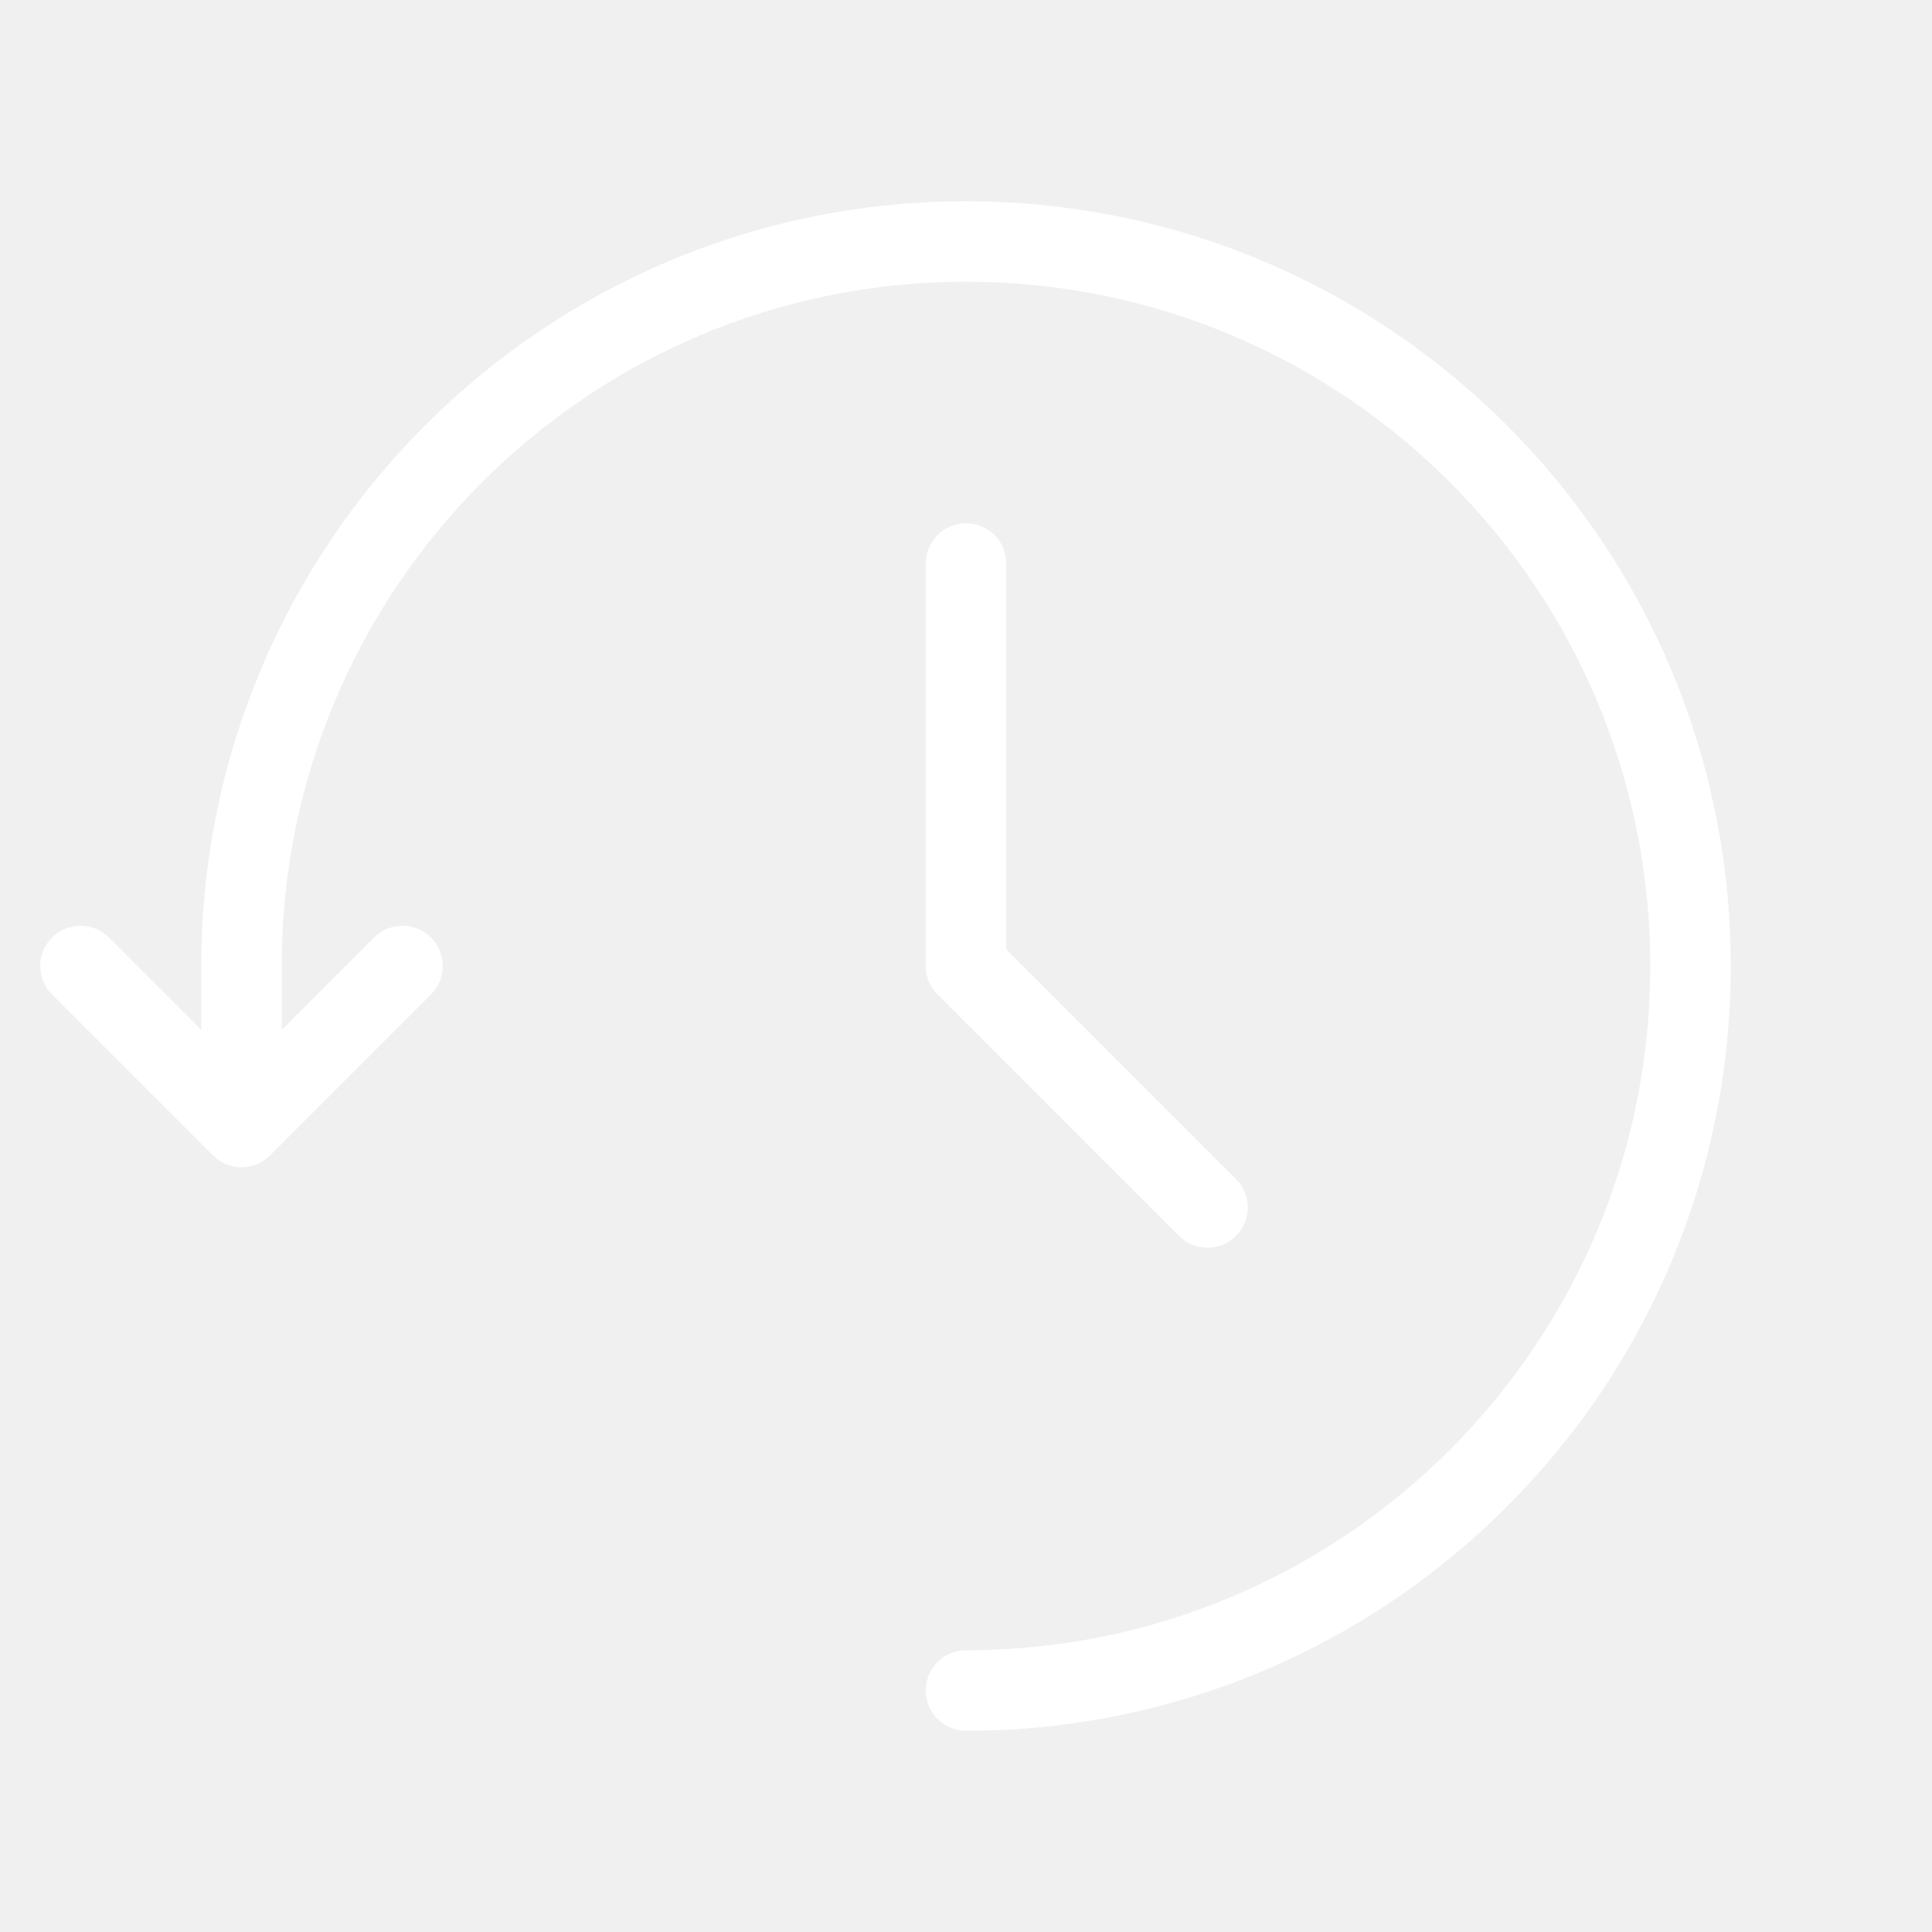
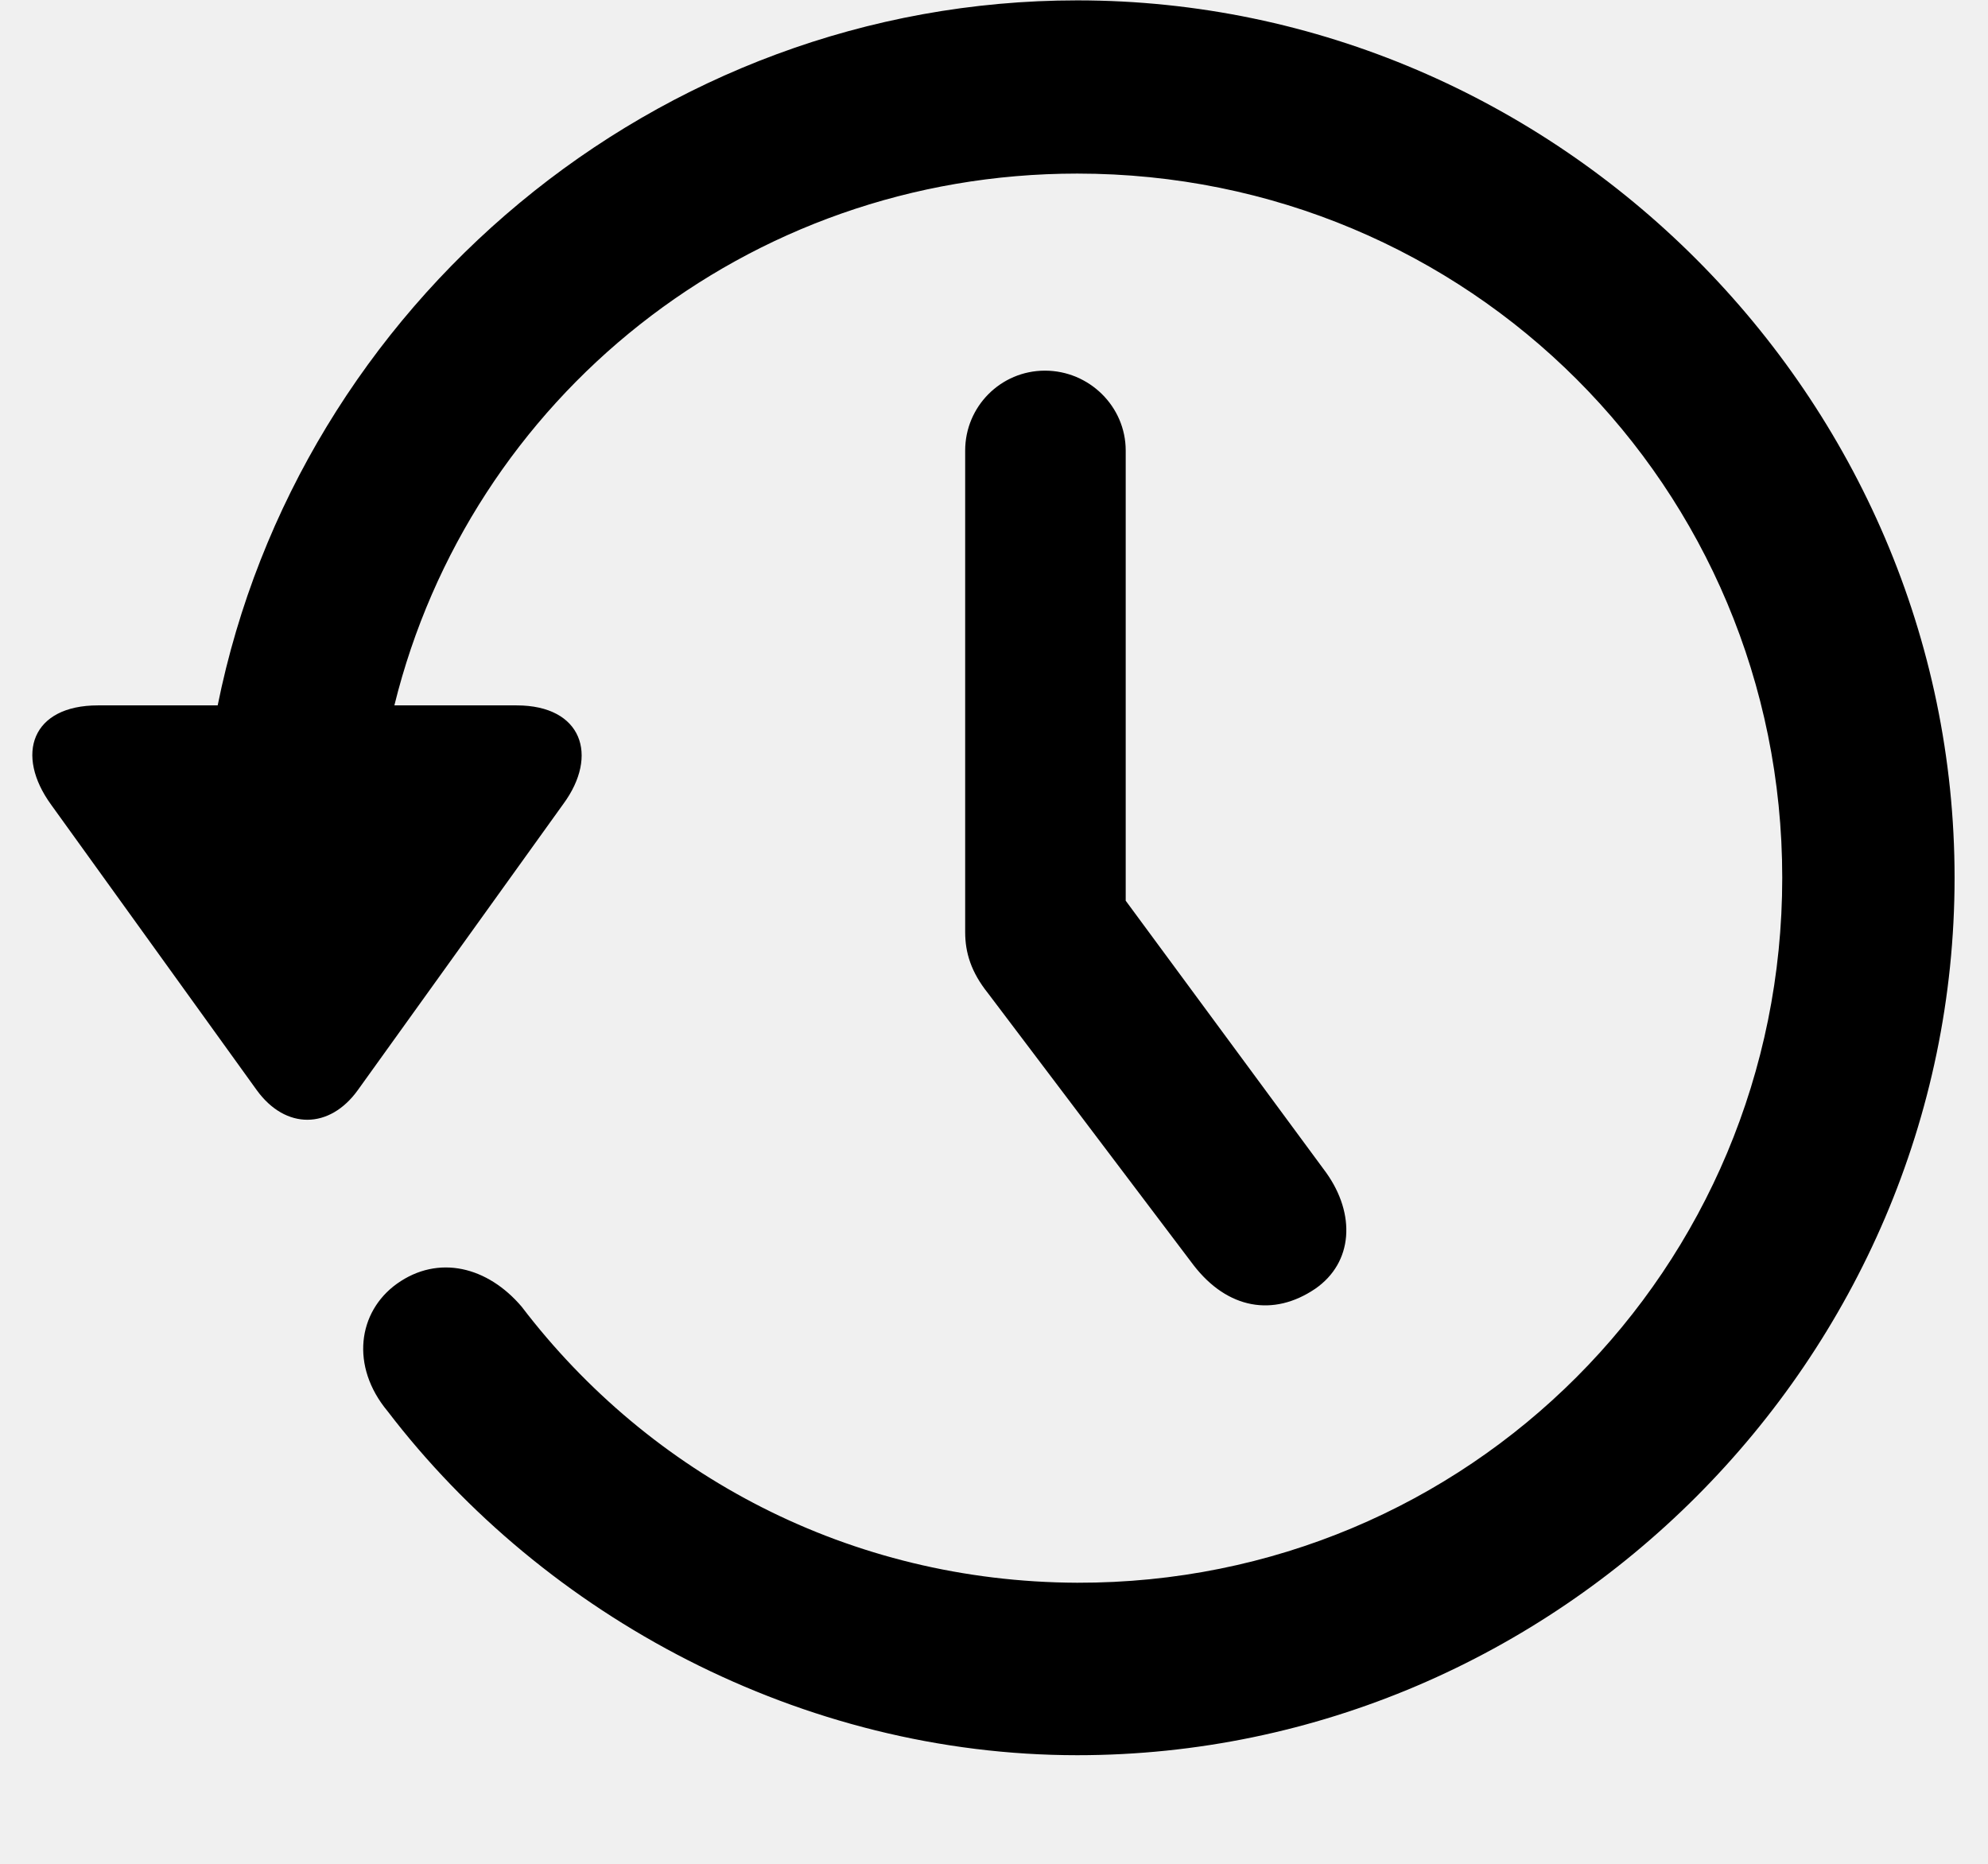
- <svg xmlns="http://www.w3.org/2000/svg" role="img" width="48px" height="48px" viewBox="0 0 24 24" aria-labelledby="historyIconTitle" stroke="white" stroke-width="1" stroke-linecap="round" stroke-linejoin="round" fill="none">
-   <polyline points="1 12 3 14 5 12" />
-   <polyline points="12 7 12 12 15 15" />
-   <path d="M12,21 C16.971,21 21,16.971 21,12 C21,7.029 16.971,3 12,3 C7.029,3 3,7.029 3,12 C3,11.975 3,12.309 3,13" />
+ <svg xmlns="http://www.w3.org/2000/svg" viewBox="0 0 16 15">
+   <path stroke-width="0" d="M0.788 5.677H1.752C2.401 2.457 5.279 0.003 8.67 0.003C12.539 0.003 15.731 3.202 15.731 7.064C15.731 10.934 12.539 14.126 8.67 14.126C6.455 14.126 4.384 13.012 3.119 11.357C2.818 10.995 2.88 10.558 3.194 10.332C3.529 10.093 3.926 10.195 4.199 10.517C5.231 11.87 6.838 12.731 8.67 12.738C11.821 12.745 14.344 10.209 14.344 7.064C14.344 3.92 11.821 1.397 8.67 1.397C6.004 1.397 3.782 3.209 3.174 5.677H4.158C4.685 5.677 4.821 6.08 4.534 6.47L2.88 8.773C2.654 9.088 2.299 9.095 2.066 8.773L0.412 6.477C0.118 6.073 0.255 5.677 0.788 5.677ZM8.41 2.983C8.766 2.983 9.06 3.271 9.06 3.626V7.249L10.673 9.437C10.912 9.771 10.892 10.161 10.584 10.373C10.249 10.599 9.88 10.537 9.606 10.182L7.952 7.994C7.815 7.823 7.768 7.666 7.768 7.502V3.626C7.768 3.271 8.055 2.983 8.41 2.983Z" />
</svg>
